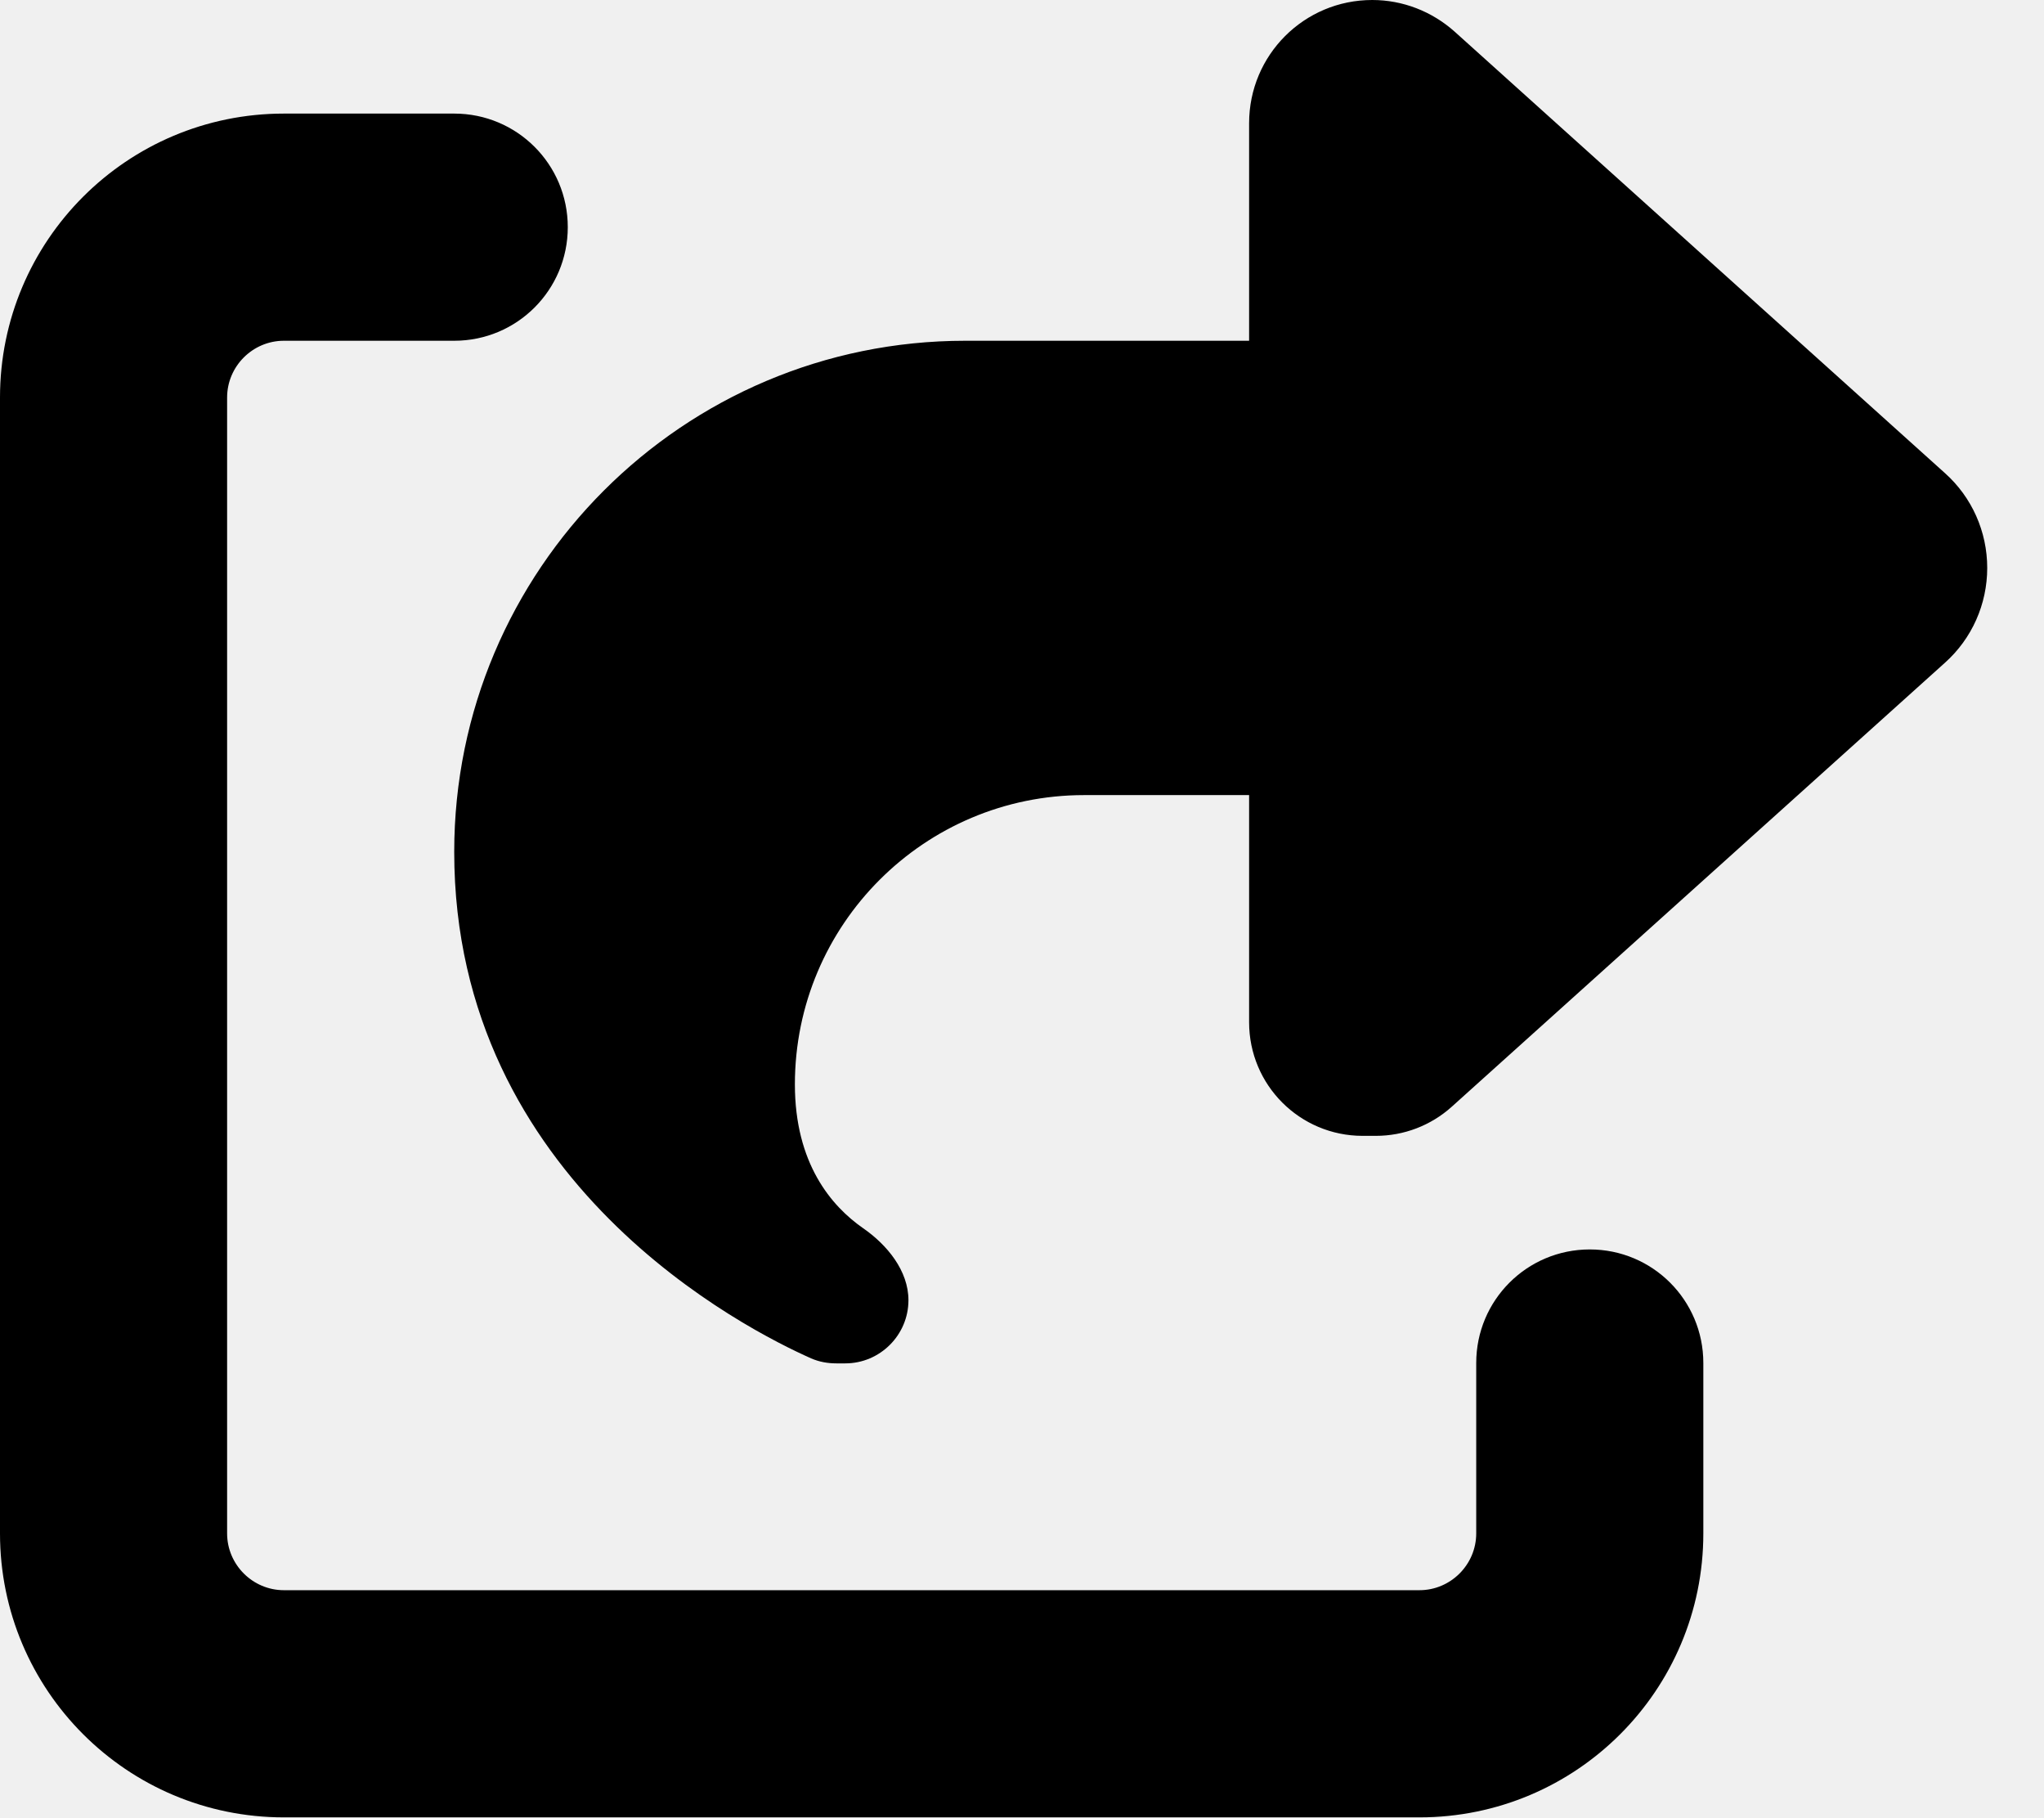
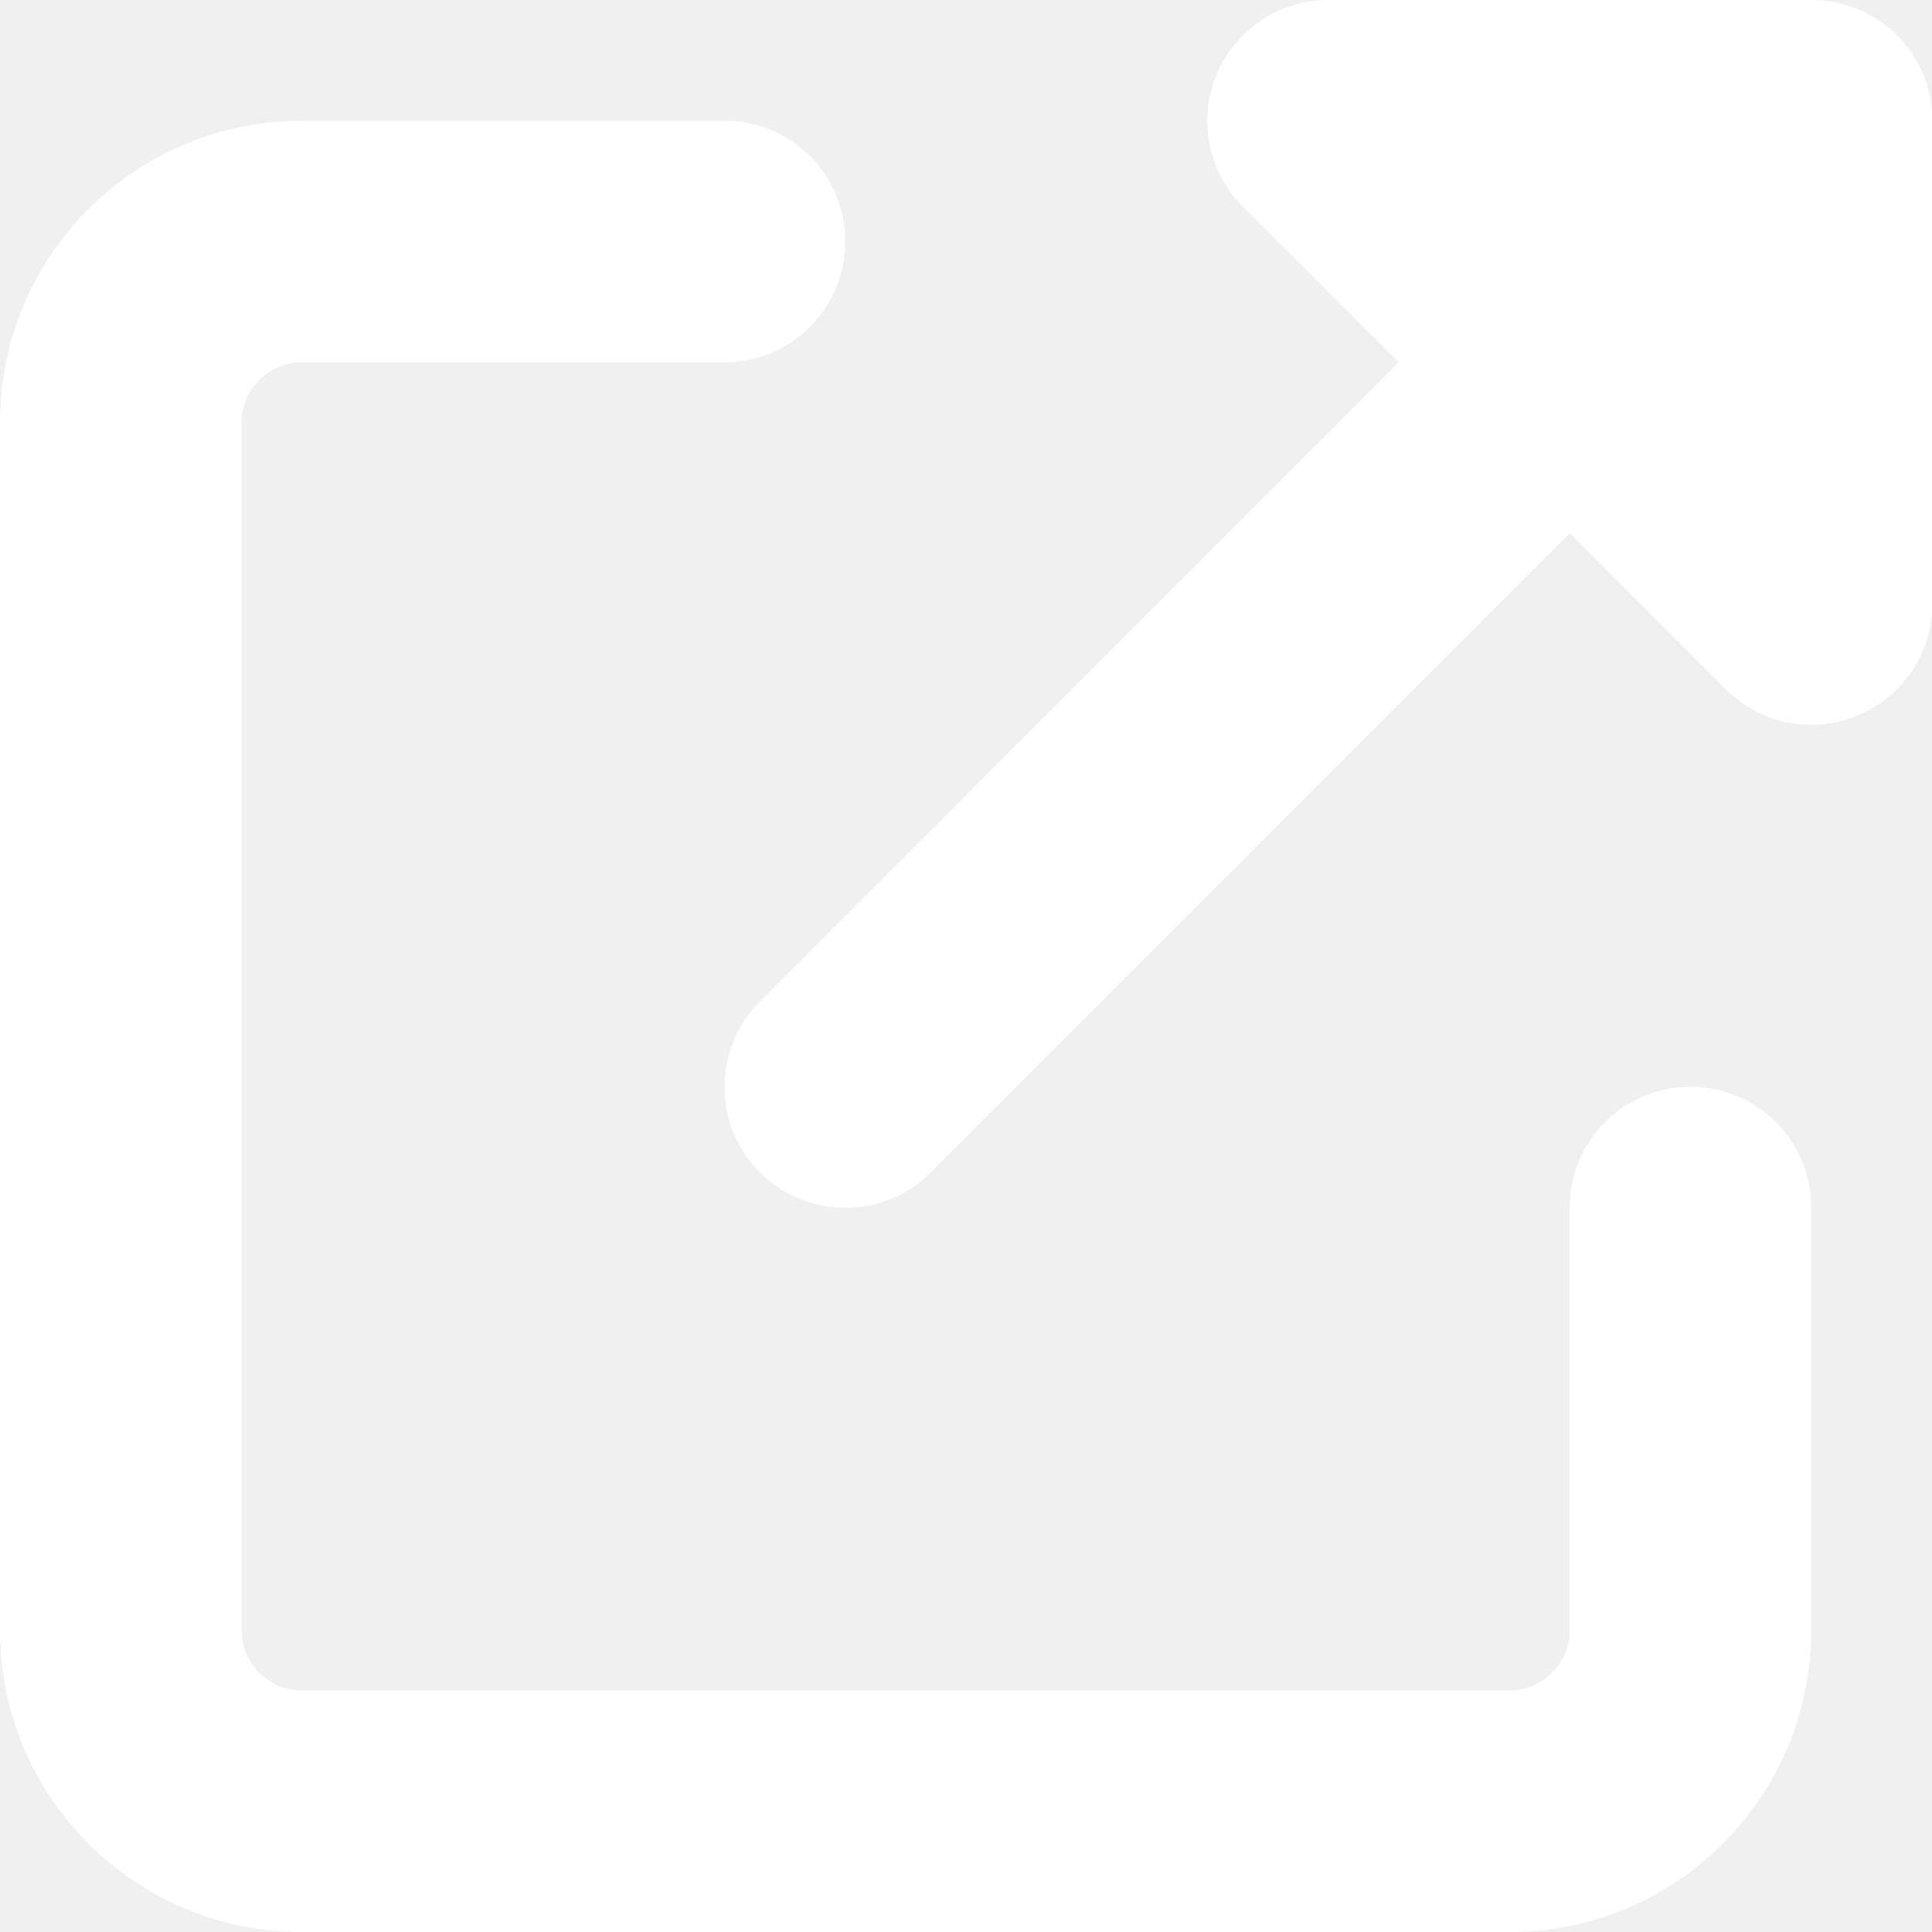
- <svg xmlns="http://www.w3.org/2000/svg" viewBox="0 0 576 512">
-   <path d="M352 224l-46.5 0c-45 0-81.5 36.5-81.5 81.5c0 22.3 10.3 34.3 19.2 40.5c6.8 4.7 12.8 12 12.8 20.3c0 9.8-8 17.8-17.8 17.8l-2.5 0c-2.4 0-4.8-.4-7.1-1.4C210.8 374.8 128 333.4 128 240c0-79.5 64.5-144 144-144l80 0 0-61.3C352 15.5 367.5 0 386.7 0c8.6 0 16.8 3.2 23.2 8.9L548.1 133.3c7.6 6.8 11.9 16.5 11.9 26.7s-4.3 19.9-11.9 26.7l-139 125.1c-5.9 5.3-13.5 8.2-21.4 8.2l-3.7 0c-17.7 0-32-14.3-32-32l0-64zM80 96c-8.8 0-16 7.2-16 16l0 320c0 8.8 7.2 16 16 16l320 0c8.8 0 16-7.2 16-16l0-48c0-17.7 14.3-32 32-32s32 14.3 32 32l0 48c0 44.2-35.8 80-80 80L80 512c-44.2 0-80-35.8-80-80L0 112C0 67.8 35.8 32 80 32l48 0c17.7 0 32 14.3 32 32s-14.3 32-32 32L80 96z" />
+ <svg xmlns="http://www.w3.org/2000/svg" viewBox="0 0 512 512">
+   <path fill="#fff" d="M352 0c-12.9 0-24.6 7.8-29.6 19.8s-2.2 25.7 6.9 34.9L370.7 96 201.4 265.4c-12.5 12.5-12.5 32.8 0 45.3s32.8 12.5 45.3 0L416 141.3l41.4 41.4c9.2 9.2 22.9 11.9 34.9 6.9s19.8-16.6 19.8-29.6l0-128c0-17.7-14.3-32-32-32L352 0zM80 32C35.8 32 0 67.8 0 112L0 432c0 44.2 35.8 80 80 80l320 0c44.2 0 80-35.8 80-80l0-112c0-17.7-14.3-32-32-32s-32 14.3-32 32l0 112c0 8.8-7.2 16-16 16L80 448c-8.8 0-16-7.2-16-16l0-320c0-8.8 7.2-16 16-16l112 0c17.7 0 32-14.3 32-32s-14.3-32-32-32L80 32z" />
</svg>
